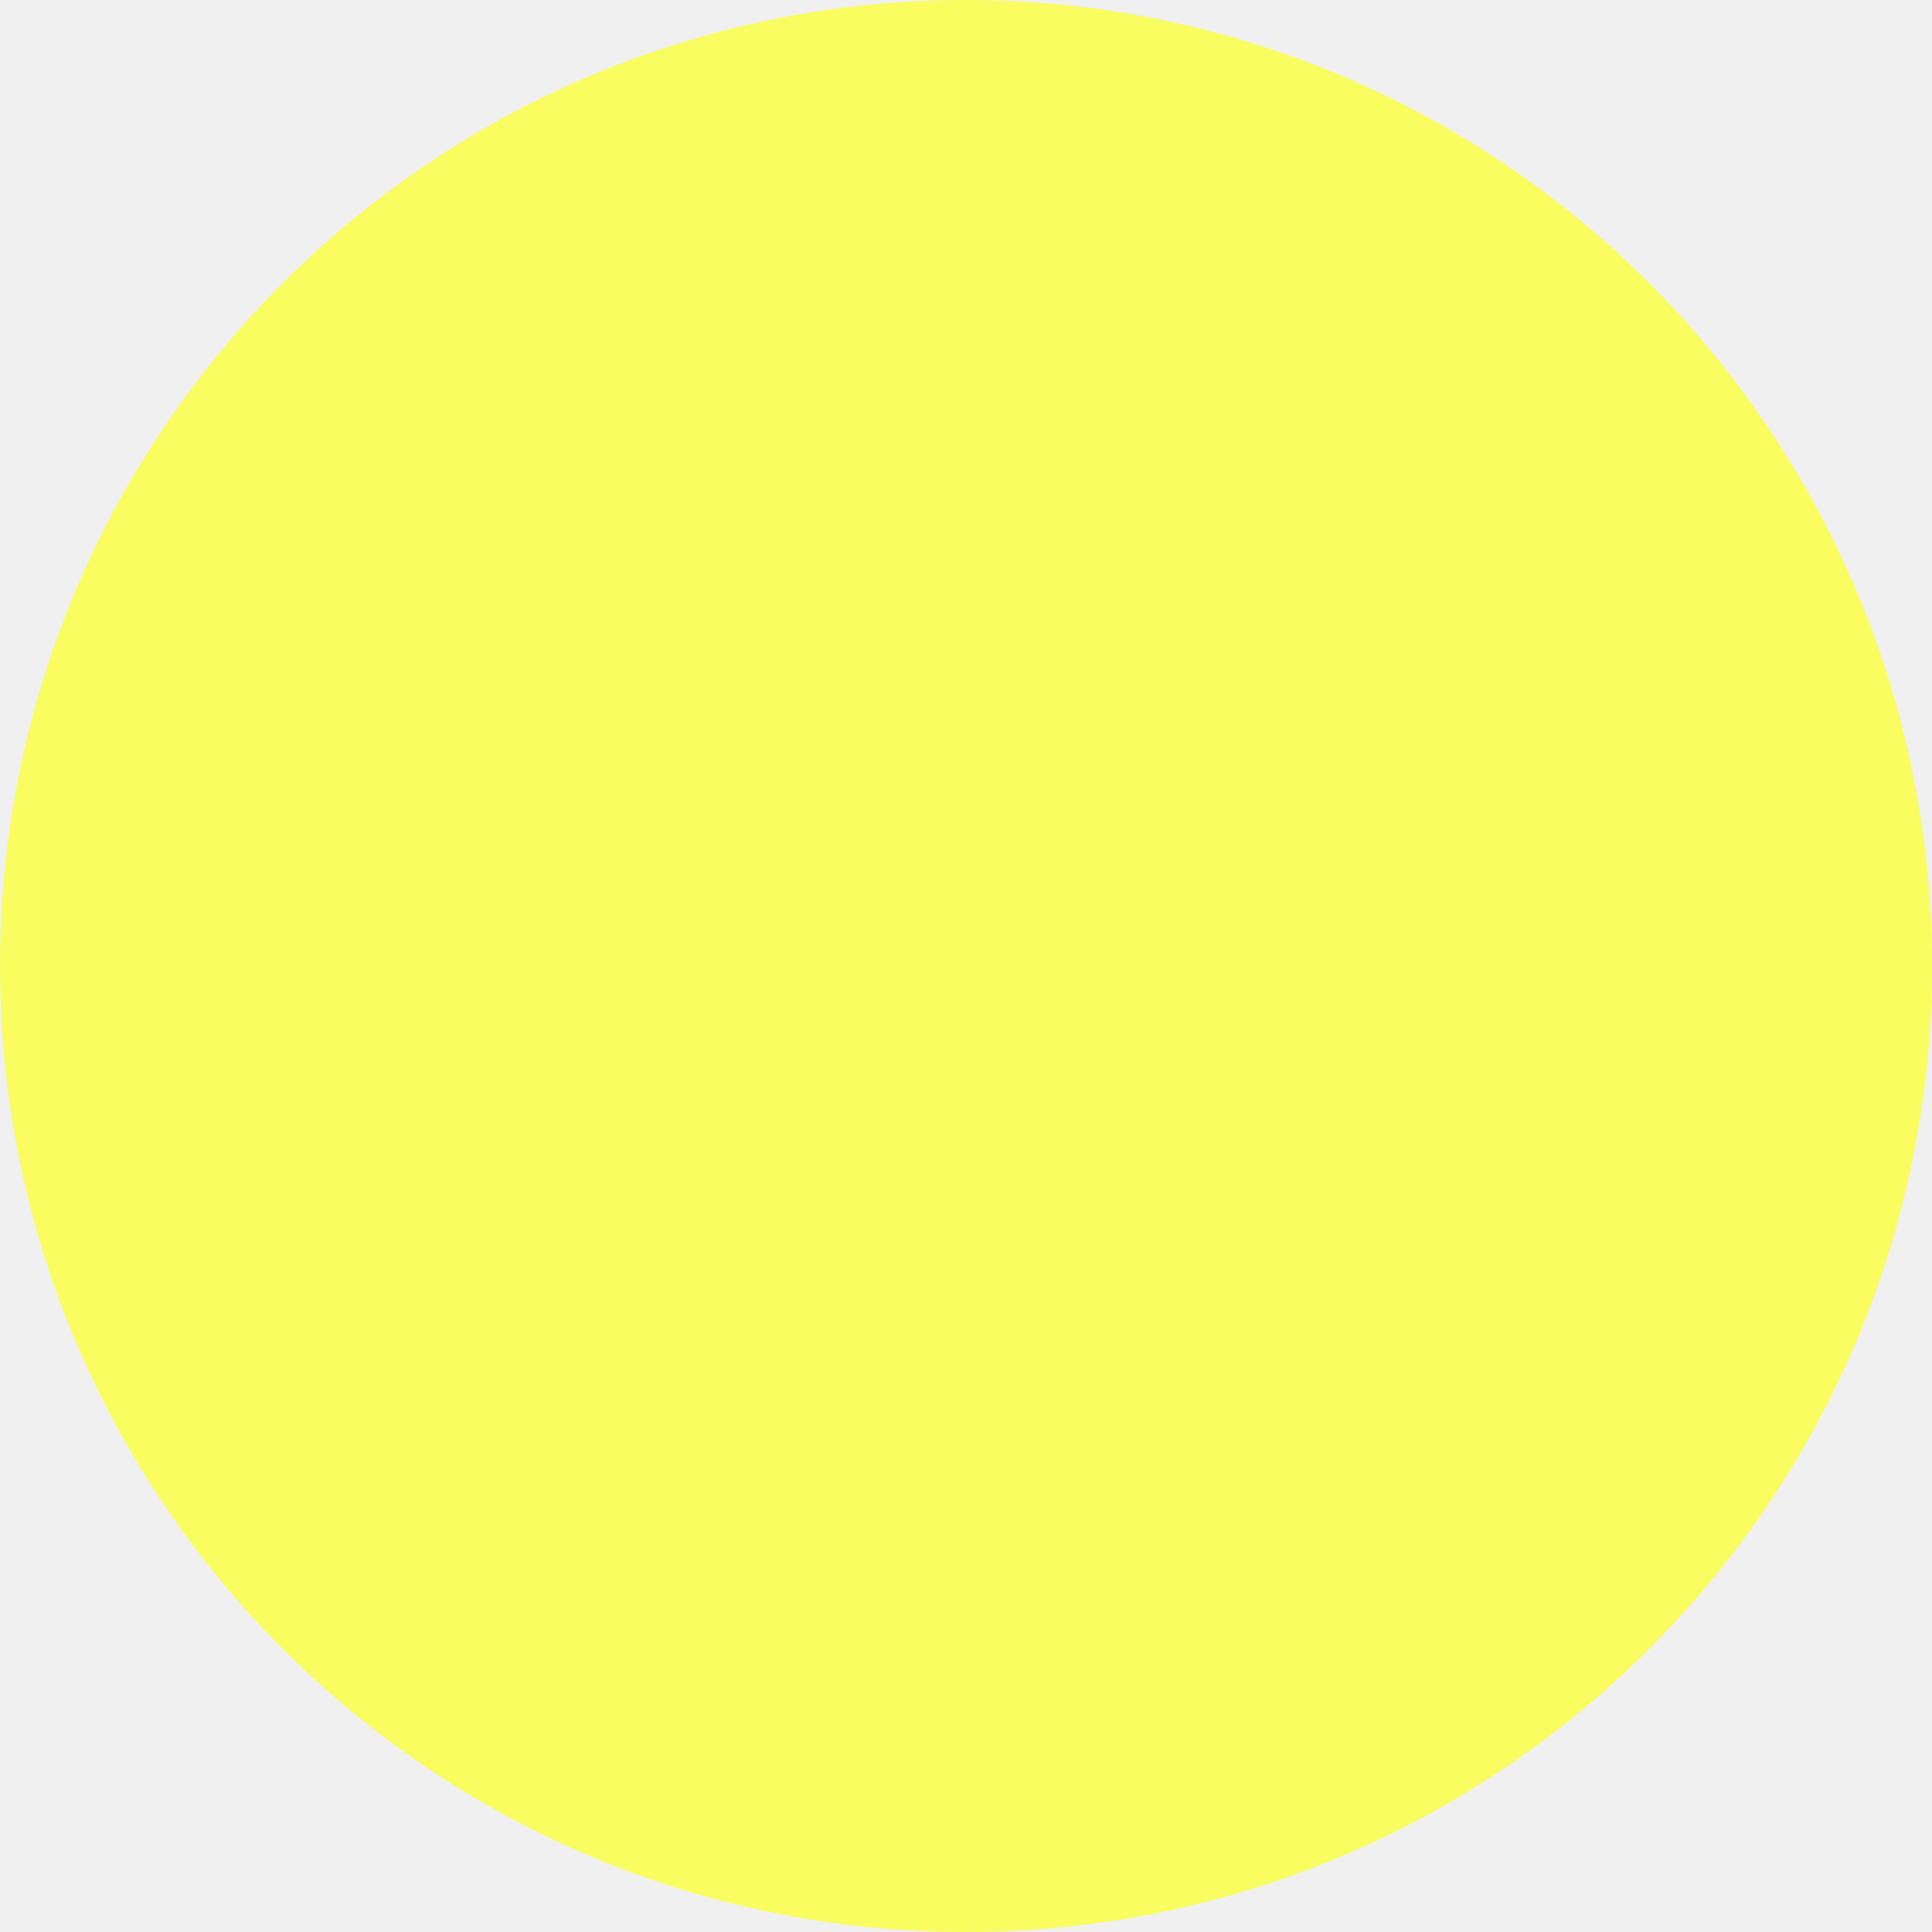
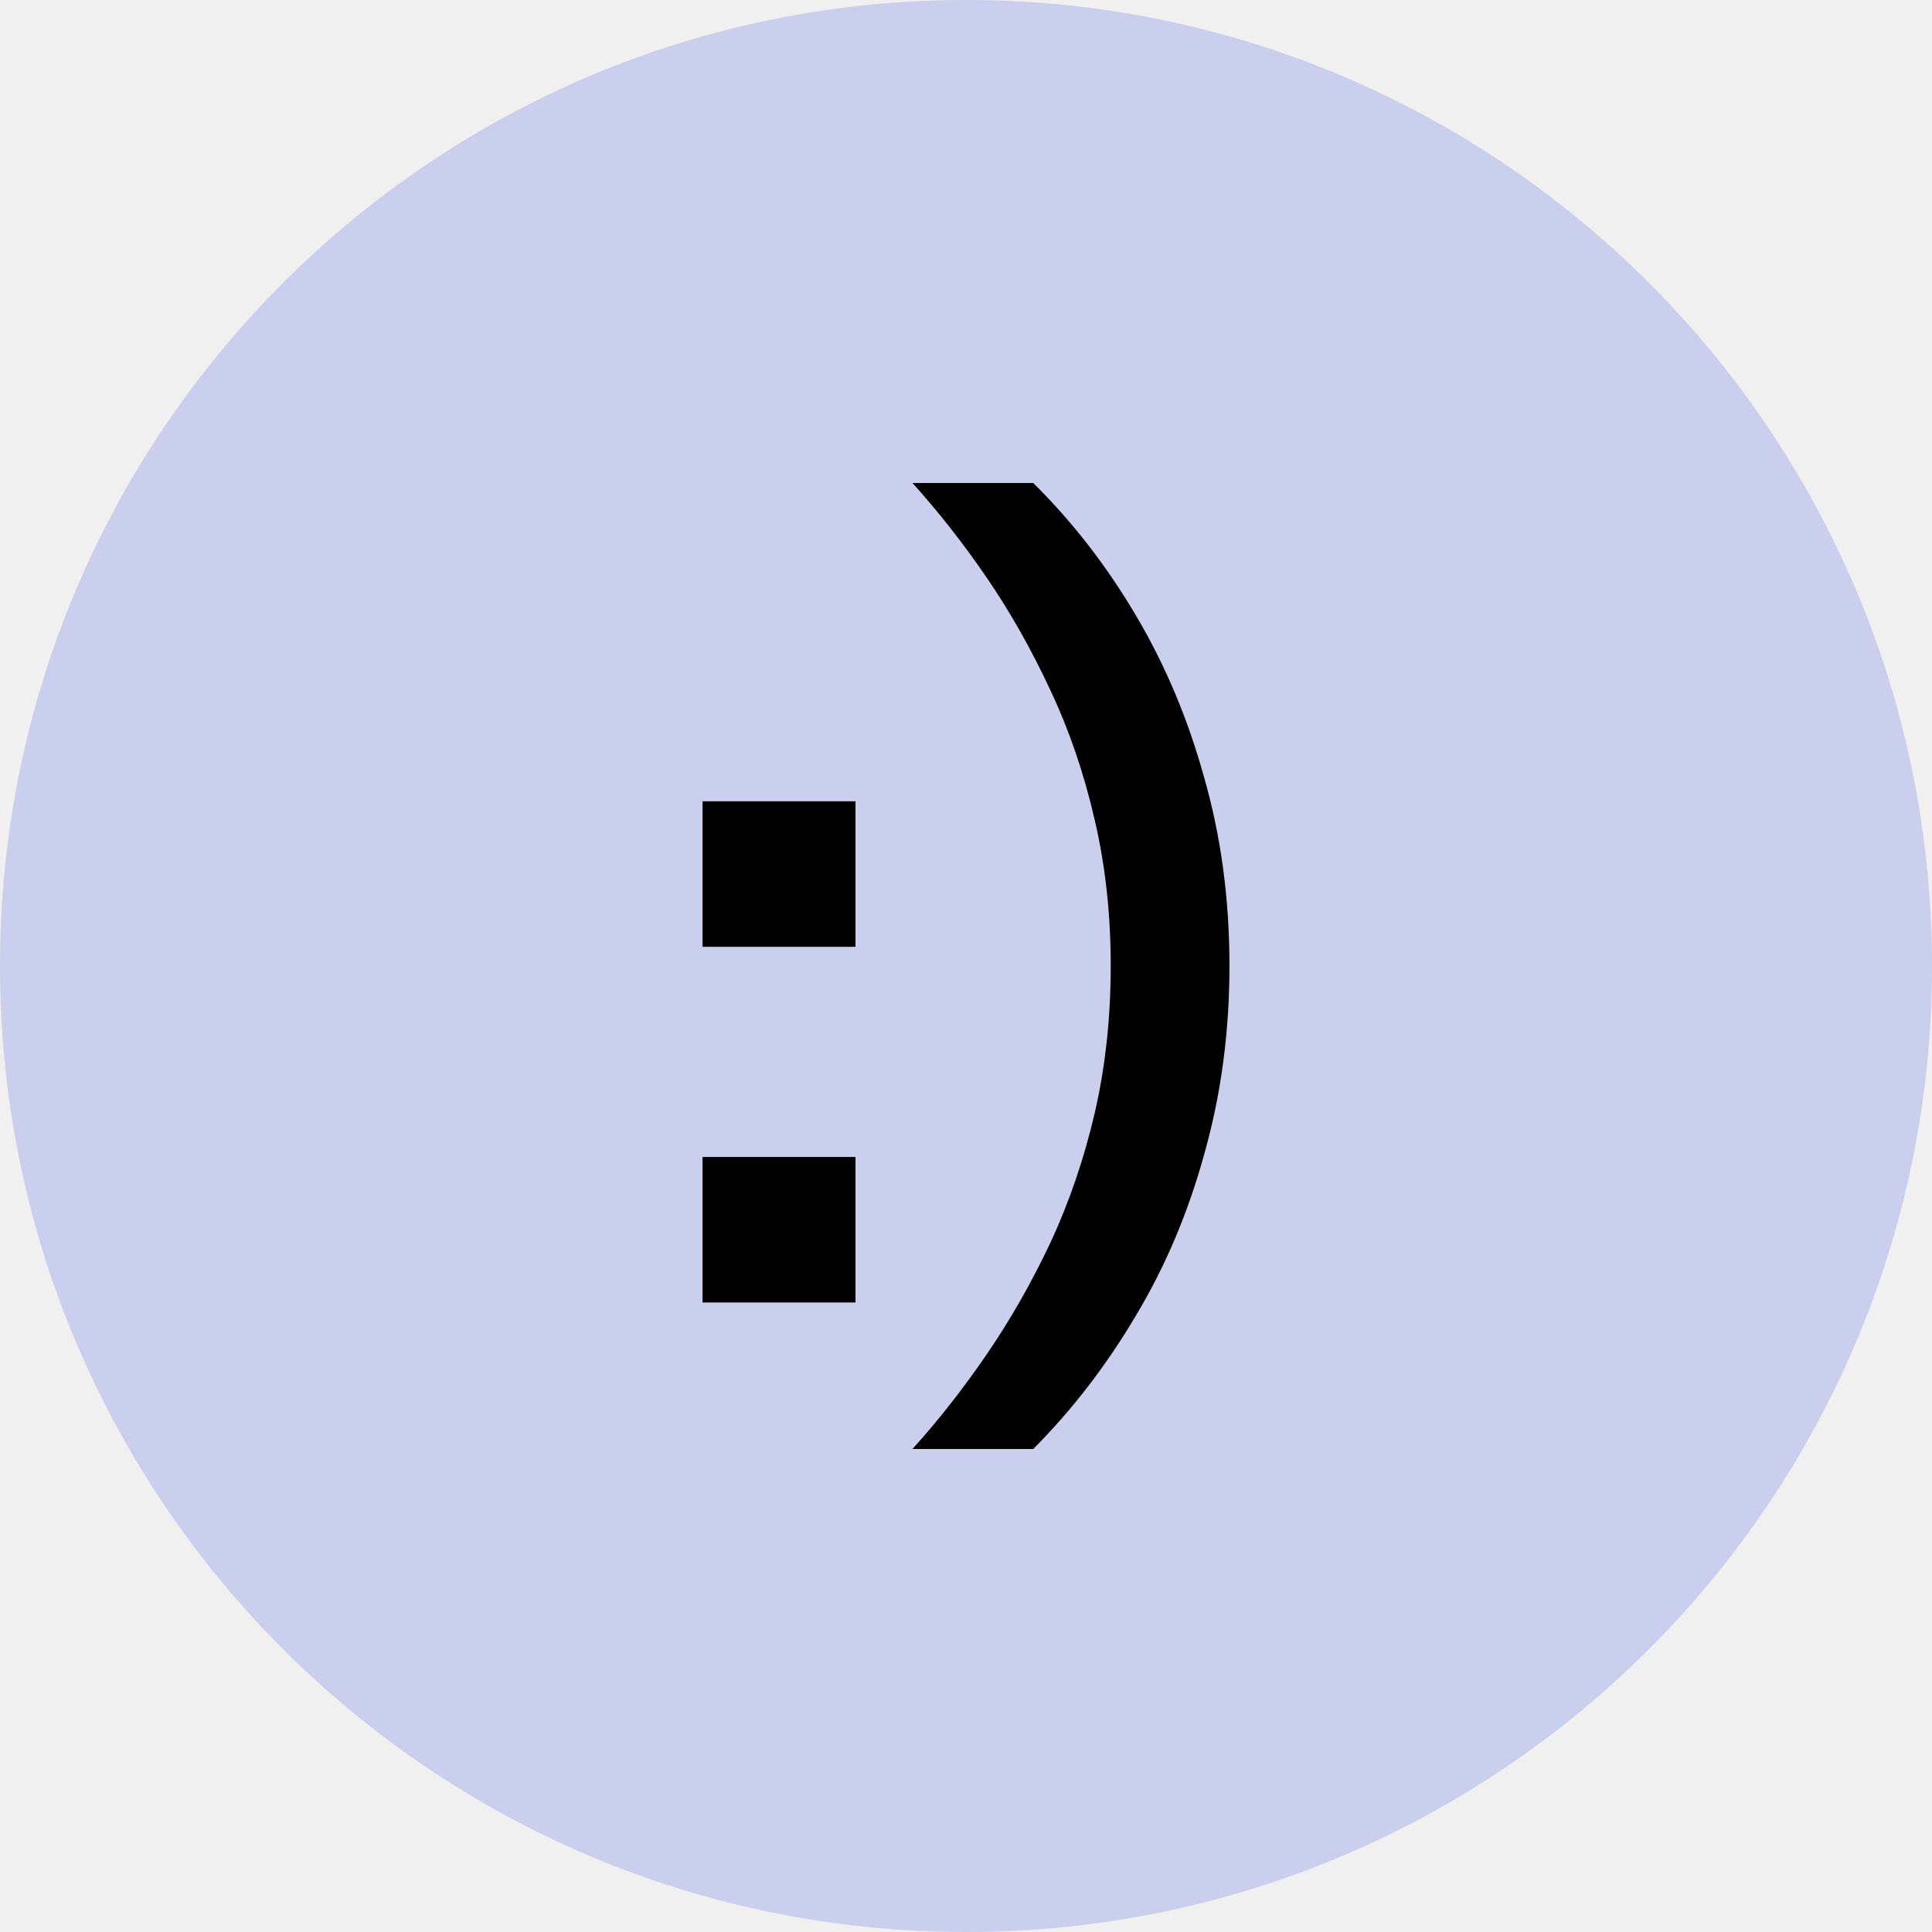
- <svg xmlns="http://www.w3.org/2000/svg" width="44" height="44" viewBox="0 0 44 44">
+ <svg xmlns="http://www.w3.org/2000/svg" width="44" height="44" viewBox="0 0 44 44" fill="none">
+   <g clip-path="url(#clip0_318_4732)">
+     <path d="M22 44C34.15 44 44 34.15 44 22C44 9.85 34.15 0 22 0C9.85 0 0 9.85 0 22C0 34.15 9.85 44 22 44Z" fill="#C9CFEC" />
+     <path d="M16 29.663V26.349H19.483V29.663H16ZM16 21.563V18.249H19.483V21.563H16Z" fill="black" />
+     <path d="M20.781 33C21.377 32.34 21.942 31.619 22.477 30.837C23.012 30.054 23.493 29.211 23.921 28.305C24.349 27.385 24.685 26.403 24.929 25.36C25.174 24.301 25.296 23.181 25.296 22C25.296 20.819 25.174 19.706 24.929 18.663C24.685 17.605 24.349 16.623 23.921 15.718C23.493 14.797 23.012 13.946 22.477 13.163C21.942 12.381 21.377 11.66 20.781 11H23.531C24.417 11.874 25.197 12.879 25.869 14.015C26.541 15.15 27.06 16.385 27.427 17.72C27.809 19.054 28 20.481 28 22C28 23.503 27.809 24.93 27.427 26.28C27.06 27.615 26.541 28.842 25.869 29.962C25.197 31.098 24.417 32.11 23.531 33H20.781Z" fill="black" />
+   </g>
  <defs>
-     <style>
-       .cls-1 {
-         fill: #f9fd60;
-       }
-     </style>
+     <clipPath id="clip0_318_4732">
+       <rect width="44" height="44" fill="white" />
+     </clipPath>
  </defs>
-   <g id="Livello_1" data-name="Livello 1" />
-   <g id="Livello_2" data-name="Livello 2">
-     <g id="Livello_1-2" data-name="Livello 1">
-       <circle class="cls-1" cx="22" cy="22" r="22" />
-     </g>
-   </g>
</svg>
